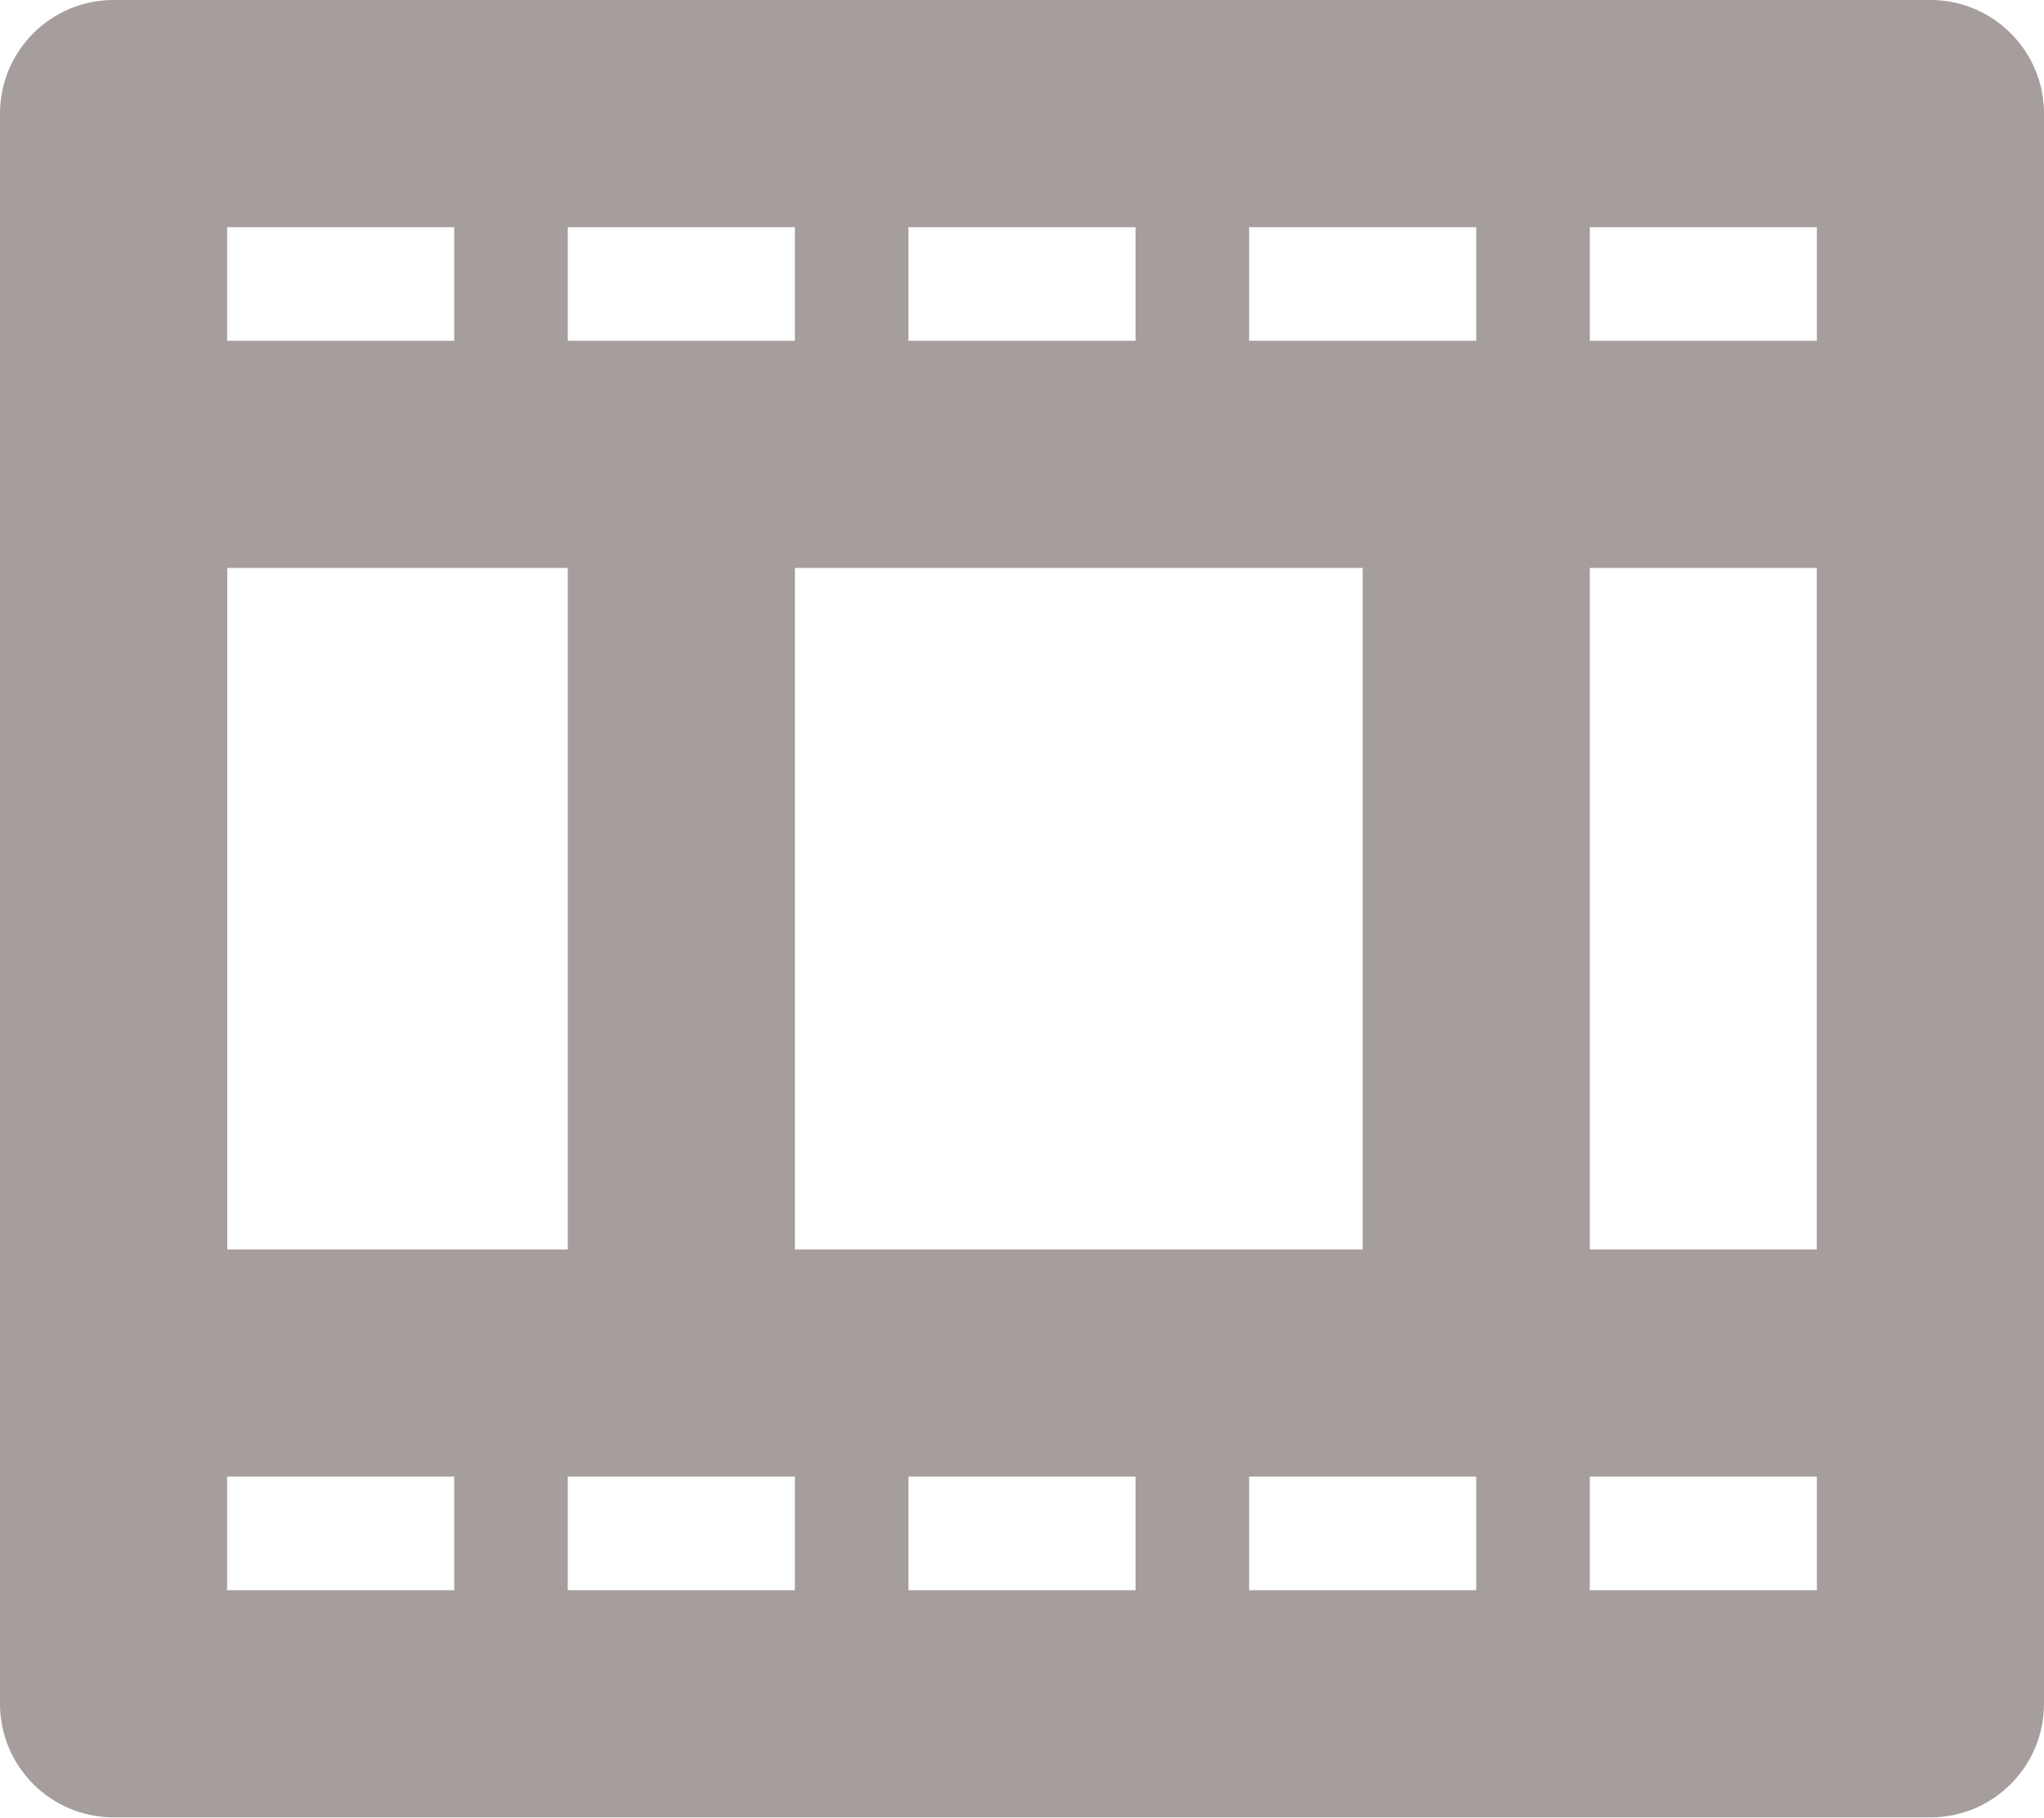
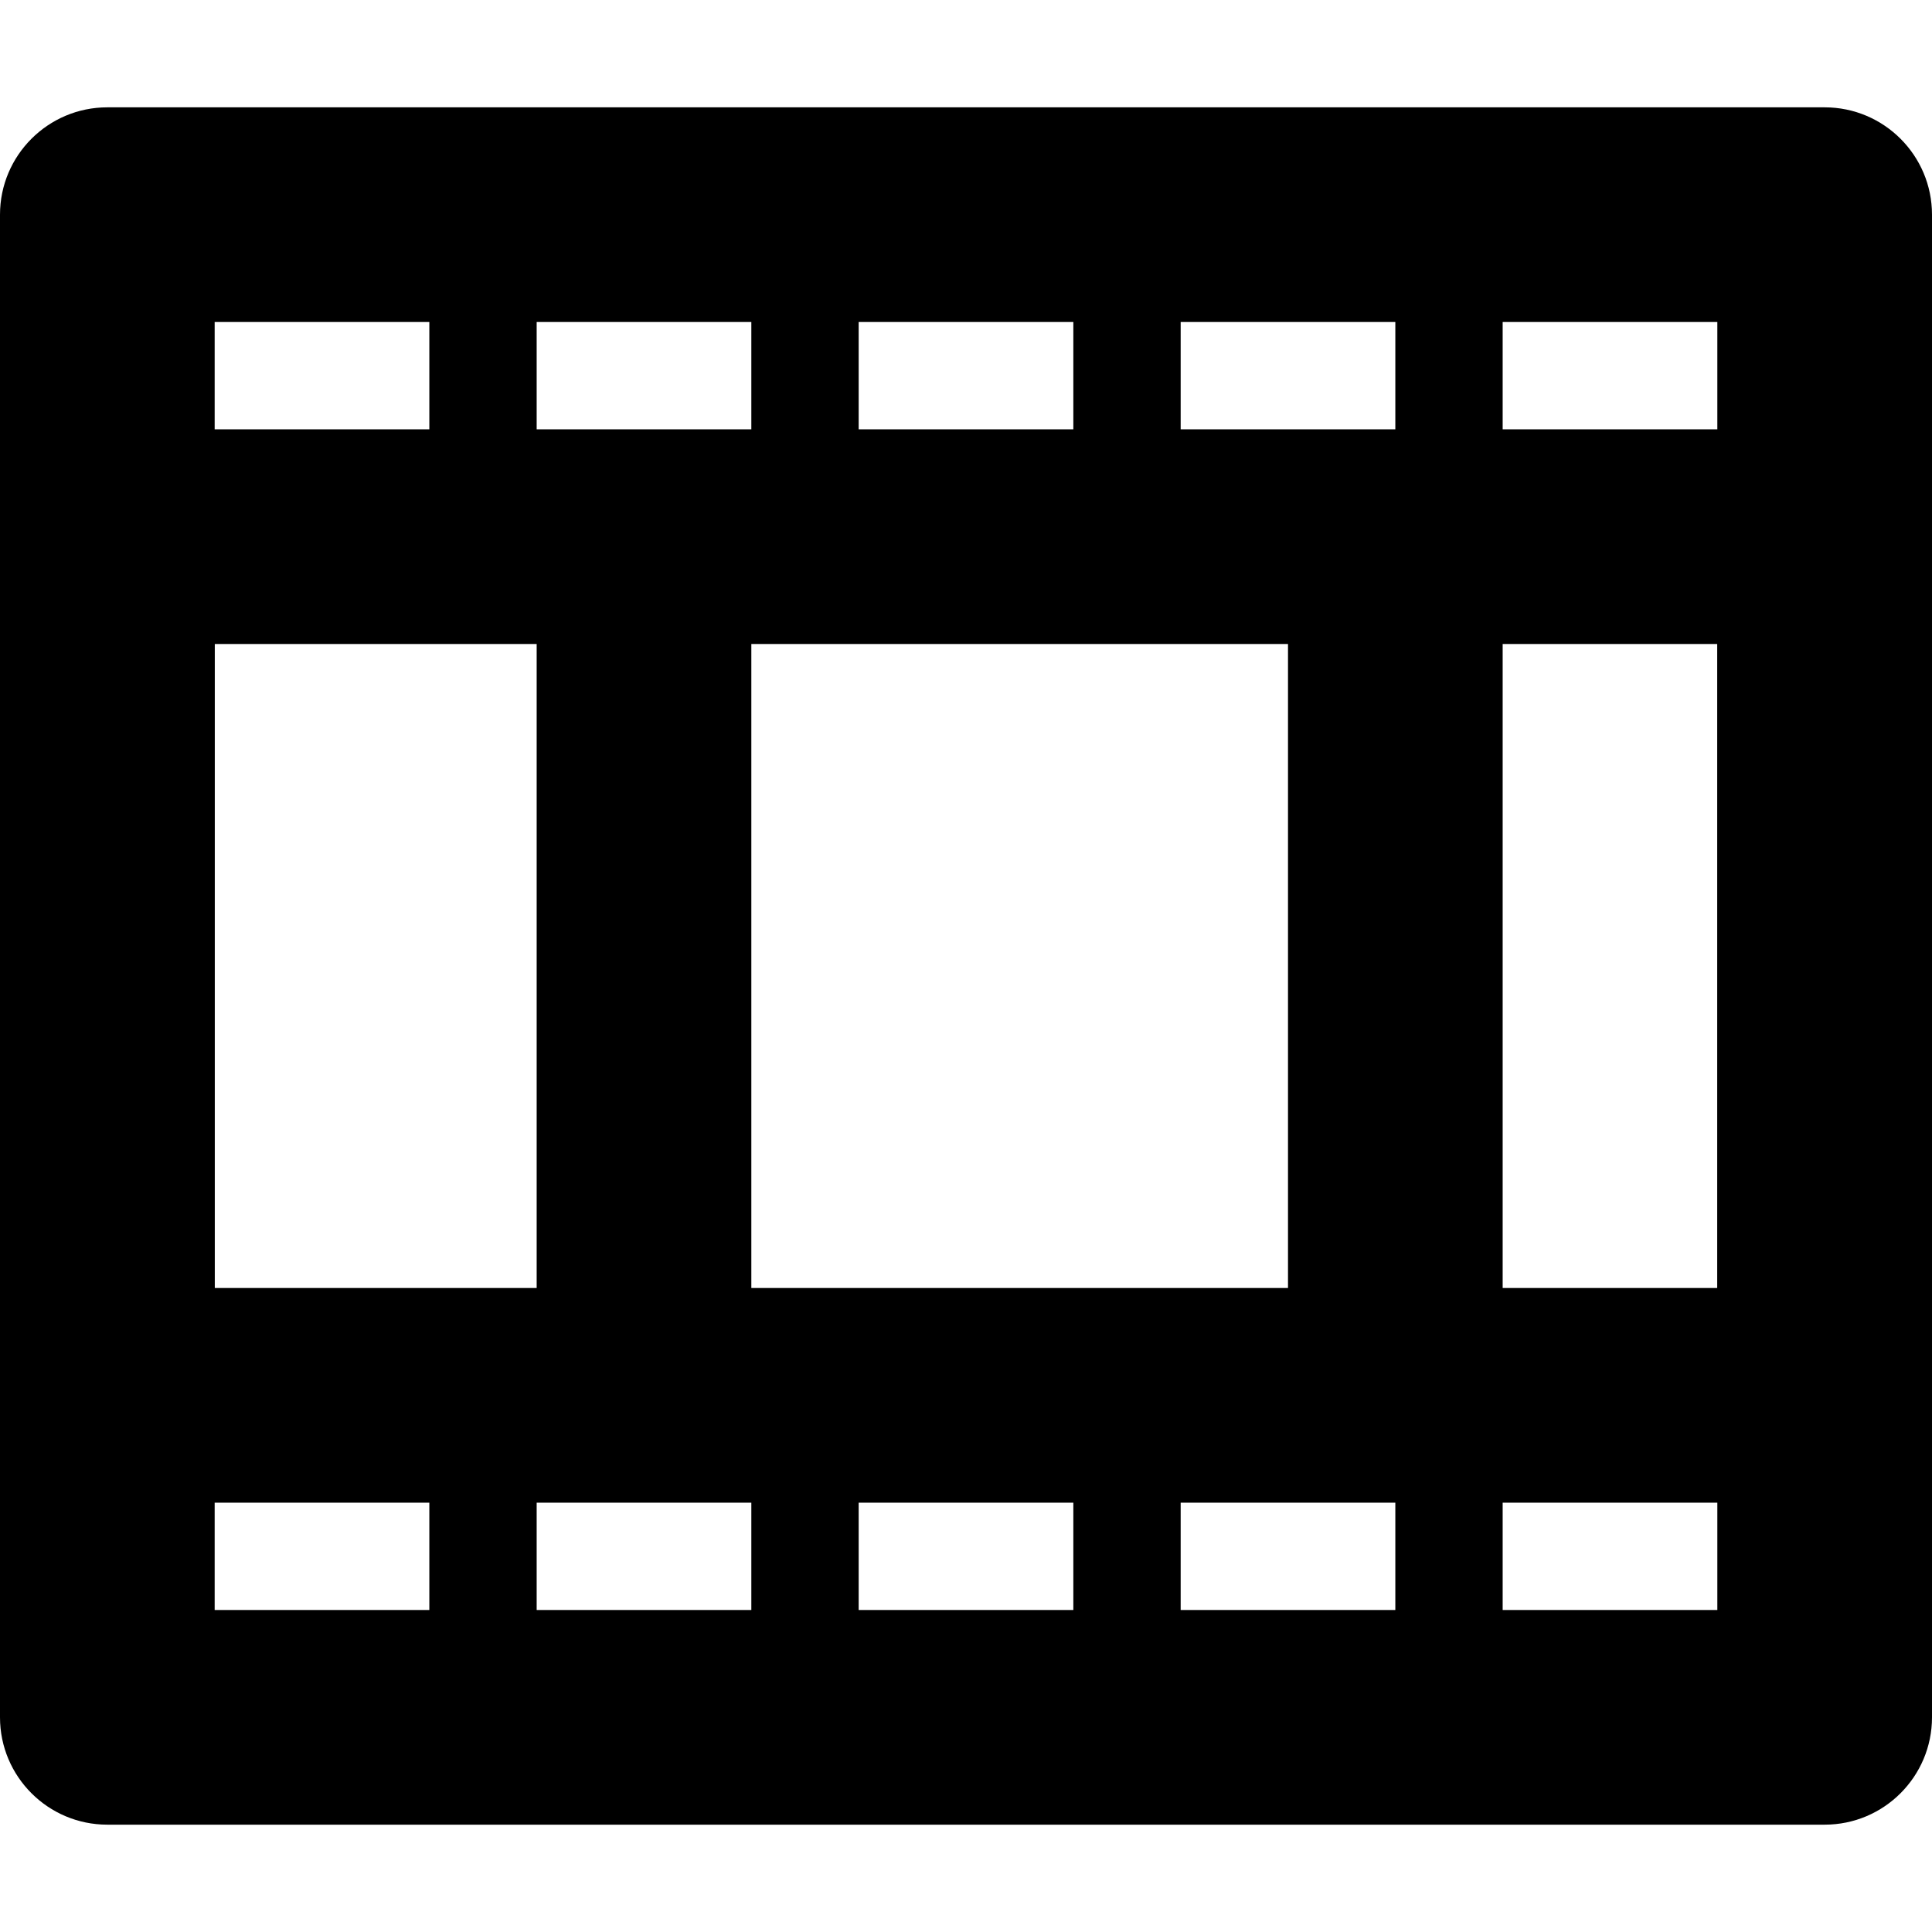
- <svg xmlns="http://www.w3.org/2000/svg" width="18" height="16" viewBox="0 0 18 16" fill="none">
-   <path fill-rule="evenodd" clip-rule="evenodd" d="M0 1C0 0.448 0.448 0 1 0H17C17.552 0 18 0.448 18 1V15C18 15.552 17.552 16 17 16H1C0.448 16 0 15.552 0 15V1ZM2 2V14H16V2H2Z" fill="#A69D9D" />
-   <path fill-rule="evenodd" clip-rule="evenodd" d="M0 4C0 3.448 0.448 3 1 3H17C17.552 3 18 3.448 18 4V12C18 12.552 17.552 13 17 13H1C0.448 13 0 12.552 0 12V4ZM2 5V11H16V5H2Z" fill="#A69D9D" />
-   <path fill-rule="evenodd" clip-rule="evenodd" d="M5 12V4H7L7 12H5Z" fill="#A69D9D" />
-   <path fill-rule="evenodd" clip-rule="evenodd" d="M4 4V1H5V4H4Z" fill="#A69D9D" />
-   <path fill-rule="evenodd" clip-rule="evenodd" d="M4 15V12H5V15H4Z" fill="#A69D9D" />
-   <path fill-rule="evenodd" clip-rule="evenodd" d="M7 4V1H8V4H7Z" fill="#A69D9D" />
-   <path fill-rule="evenodd" clip-rule="evenodd" d="M7 15V12H8V15H7Z" fill="#A69D9D" />
-   <path fill-rule="evenodd" clip-rule="evenodd" d="M10 4V1H11V4H10Z" fill="#A69D9D" />
-   <path fill-rule="evenodd" clip-rule="evenodd" d="M10 15V12H11V15H10Z" fill="#A69D9D" />
-   <path fill-rule="evenodd" clip-rule="evenodd" d="M13 4V1H14V4H13Z" fill="#A69D9D" />
-   <path fill-rule="evenodd" clip-rule="evenodd" d="M13 15V12H14V15H13Z" fill="#A69D9D" />
-   <path fill-rule="evenodd" clip-rule="evenodd" d="M12 12V4H14V12H12Z" fill="#A69D9D" />
+ <svg xmlns="http://www.w3.org/2000/svg" width="18" height="18" viewBox="0 0 18 18" fill="none">
+   <path fill-rule="evenodd" clip-rule="evenodd" d="M0 2C0 1.448 0.448 1 1 1H17C17.552 1 18 1.448 18 2V16C18 16.552 17.552 17 17 17H1C0.448 17 0 16.552 0 16V2ZM2 3V15H16V3H2Z" fill="currentColor" />
+   <path fill-rule="evenodd" clip-rule="evenodd" d="M0 5C0 4.448 0.448 4 1 4H17C17.552 4 18 4.448 18 5V13C18 13.552 17.552 14 17 14H1C0.448 14 0 13.552 0 13V5ZM2 6V12H16V6H2Z" fill="currentColor" />
+   <path fill-rule="evenodd" clip-rule="evenodd" d="M5 13V5H7L7 13H5Z" fill="currentColor" />
+   <path fill-rule="evenodd" clip-rule="evenodd" d="M4 5V2H5V5H4Z" fill="currentColor" />
+   <path fill-rule="evenodd" clip-rule="evenodd" d="M4 16V13H5V16H4Z" fill="currentColor" />
+   <path fill-rule="evenodd" clip-rule="evenodd" d="M7 5V2H8V5H7Z" fill="currentColor" />
+   <path fill-rule="evenodd" clip-rule="evenodd" d="M7 16V13H8V16H7Z" fill="currentColor" />
+   <path fill-rule="evenodd" clip-rule="evenodd" d="M10 5V2H11V5H10Z" fill="currentColor" />
+   <path fill-rule="evenodd" clip-rule="evenodd" d="M10 16V13H11V16H10Z" fill="currentColor" />
+   <path fill-rule="evenodd" clip-rule="evenodd" d="M13 5V2H14V5H13Z" fill="currentColor" />
+   <path fill-rule="evenodd" clip-rule="evenodd" d="M13 16V13H14V16H13Z" fill="currentColor" />
+   <path fill-rule="evenodd" clip-rule="evenodd" d="M12 13V5H14V13H12Z" fill="currentColor" />
</svg>
